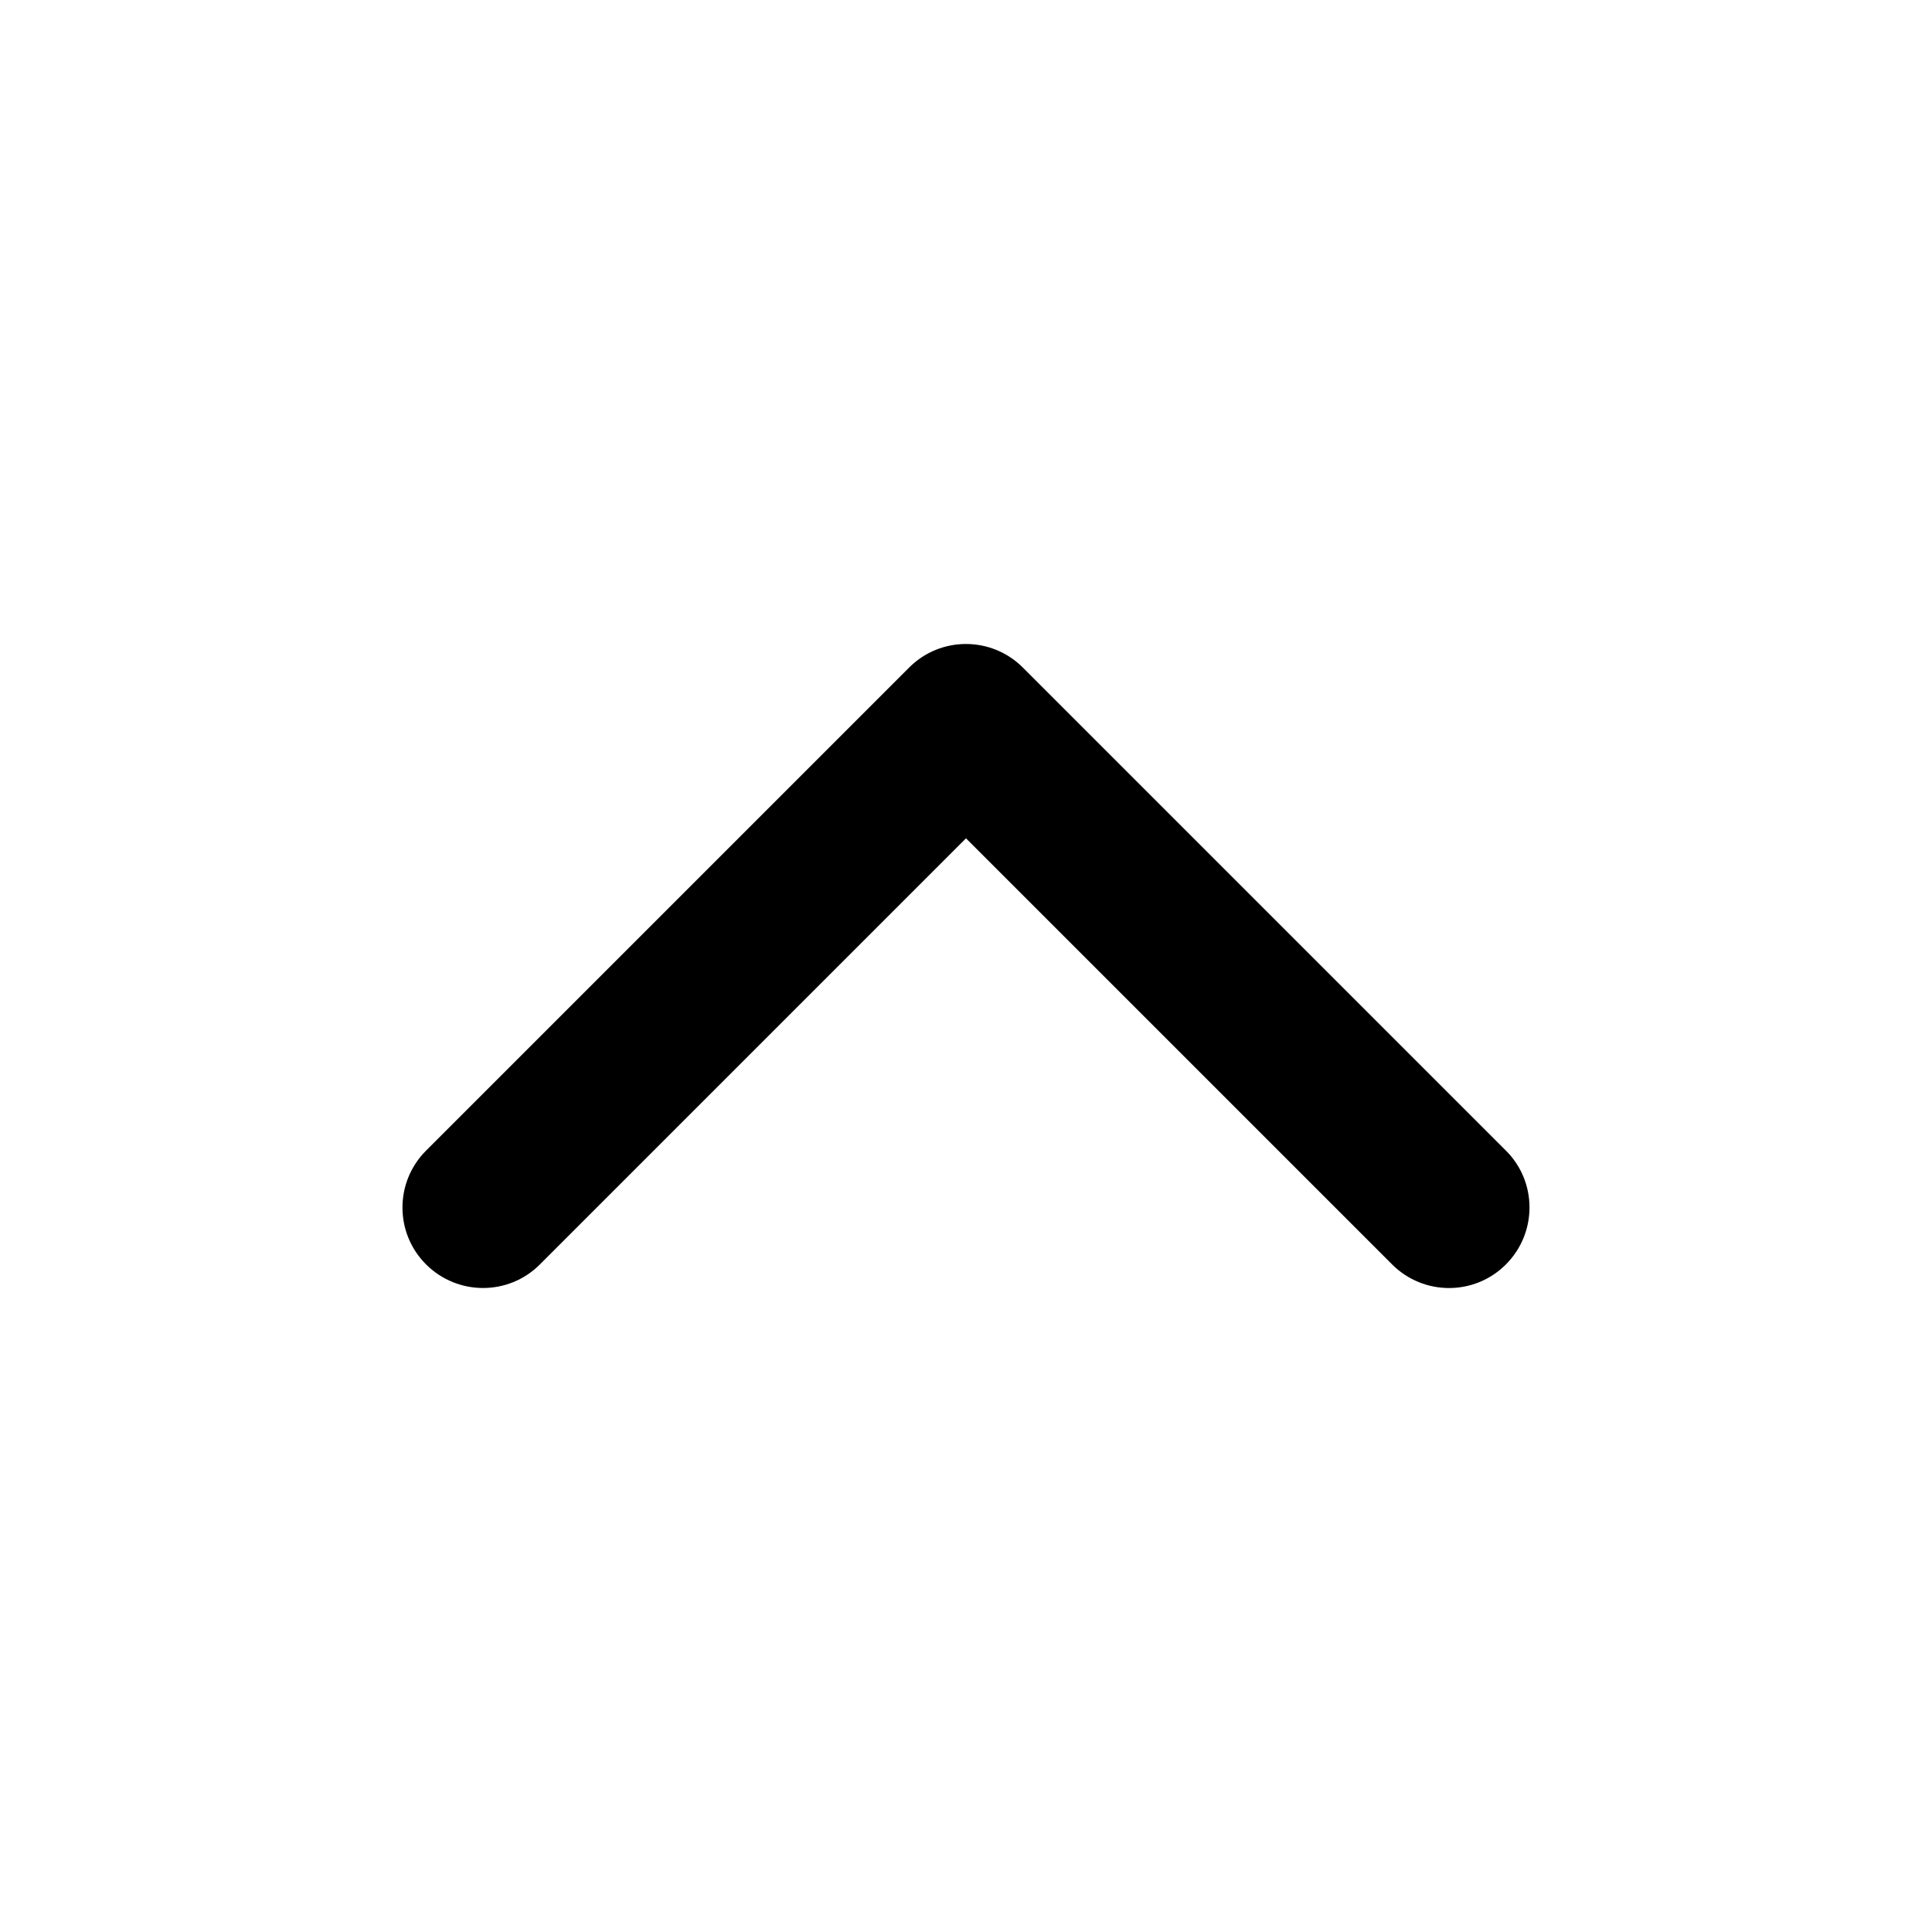
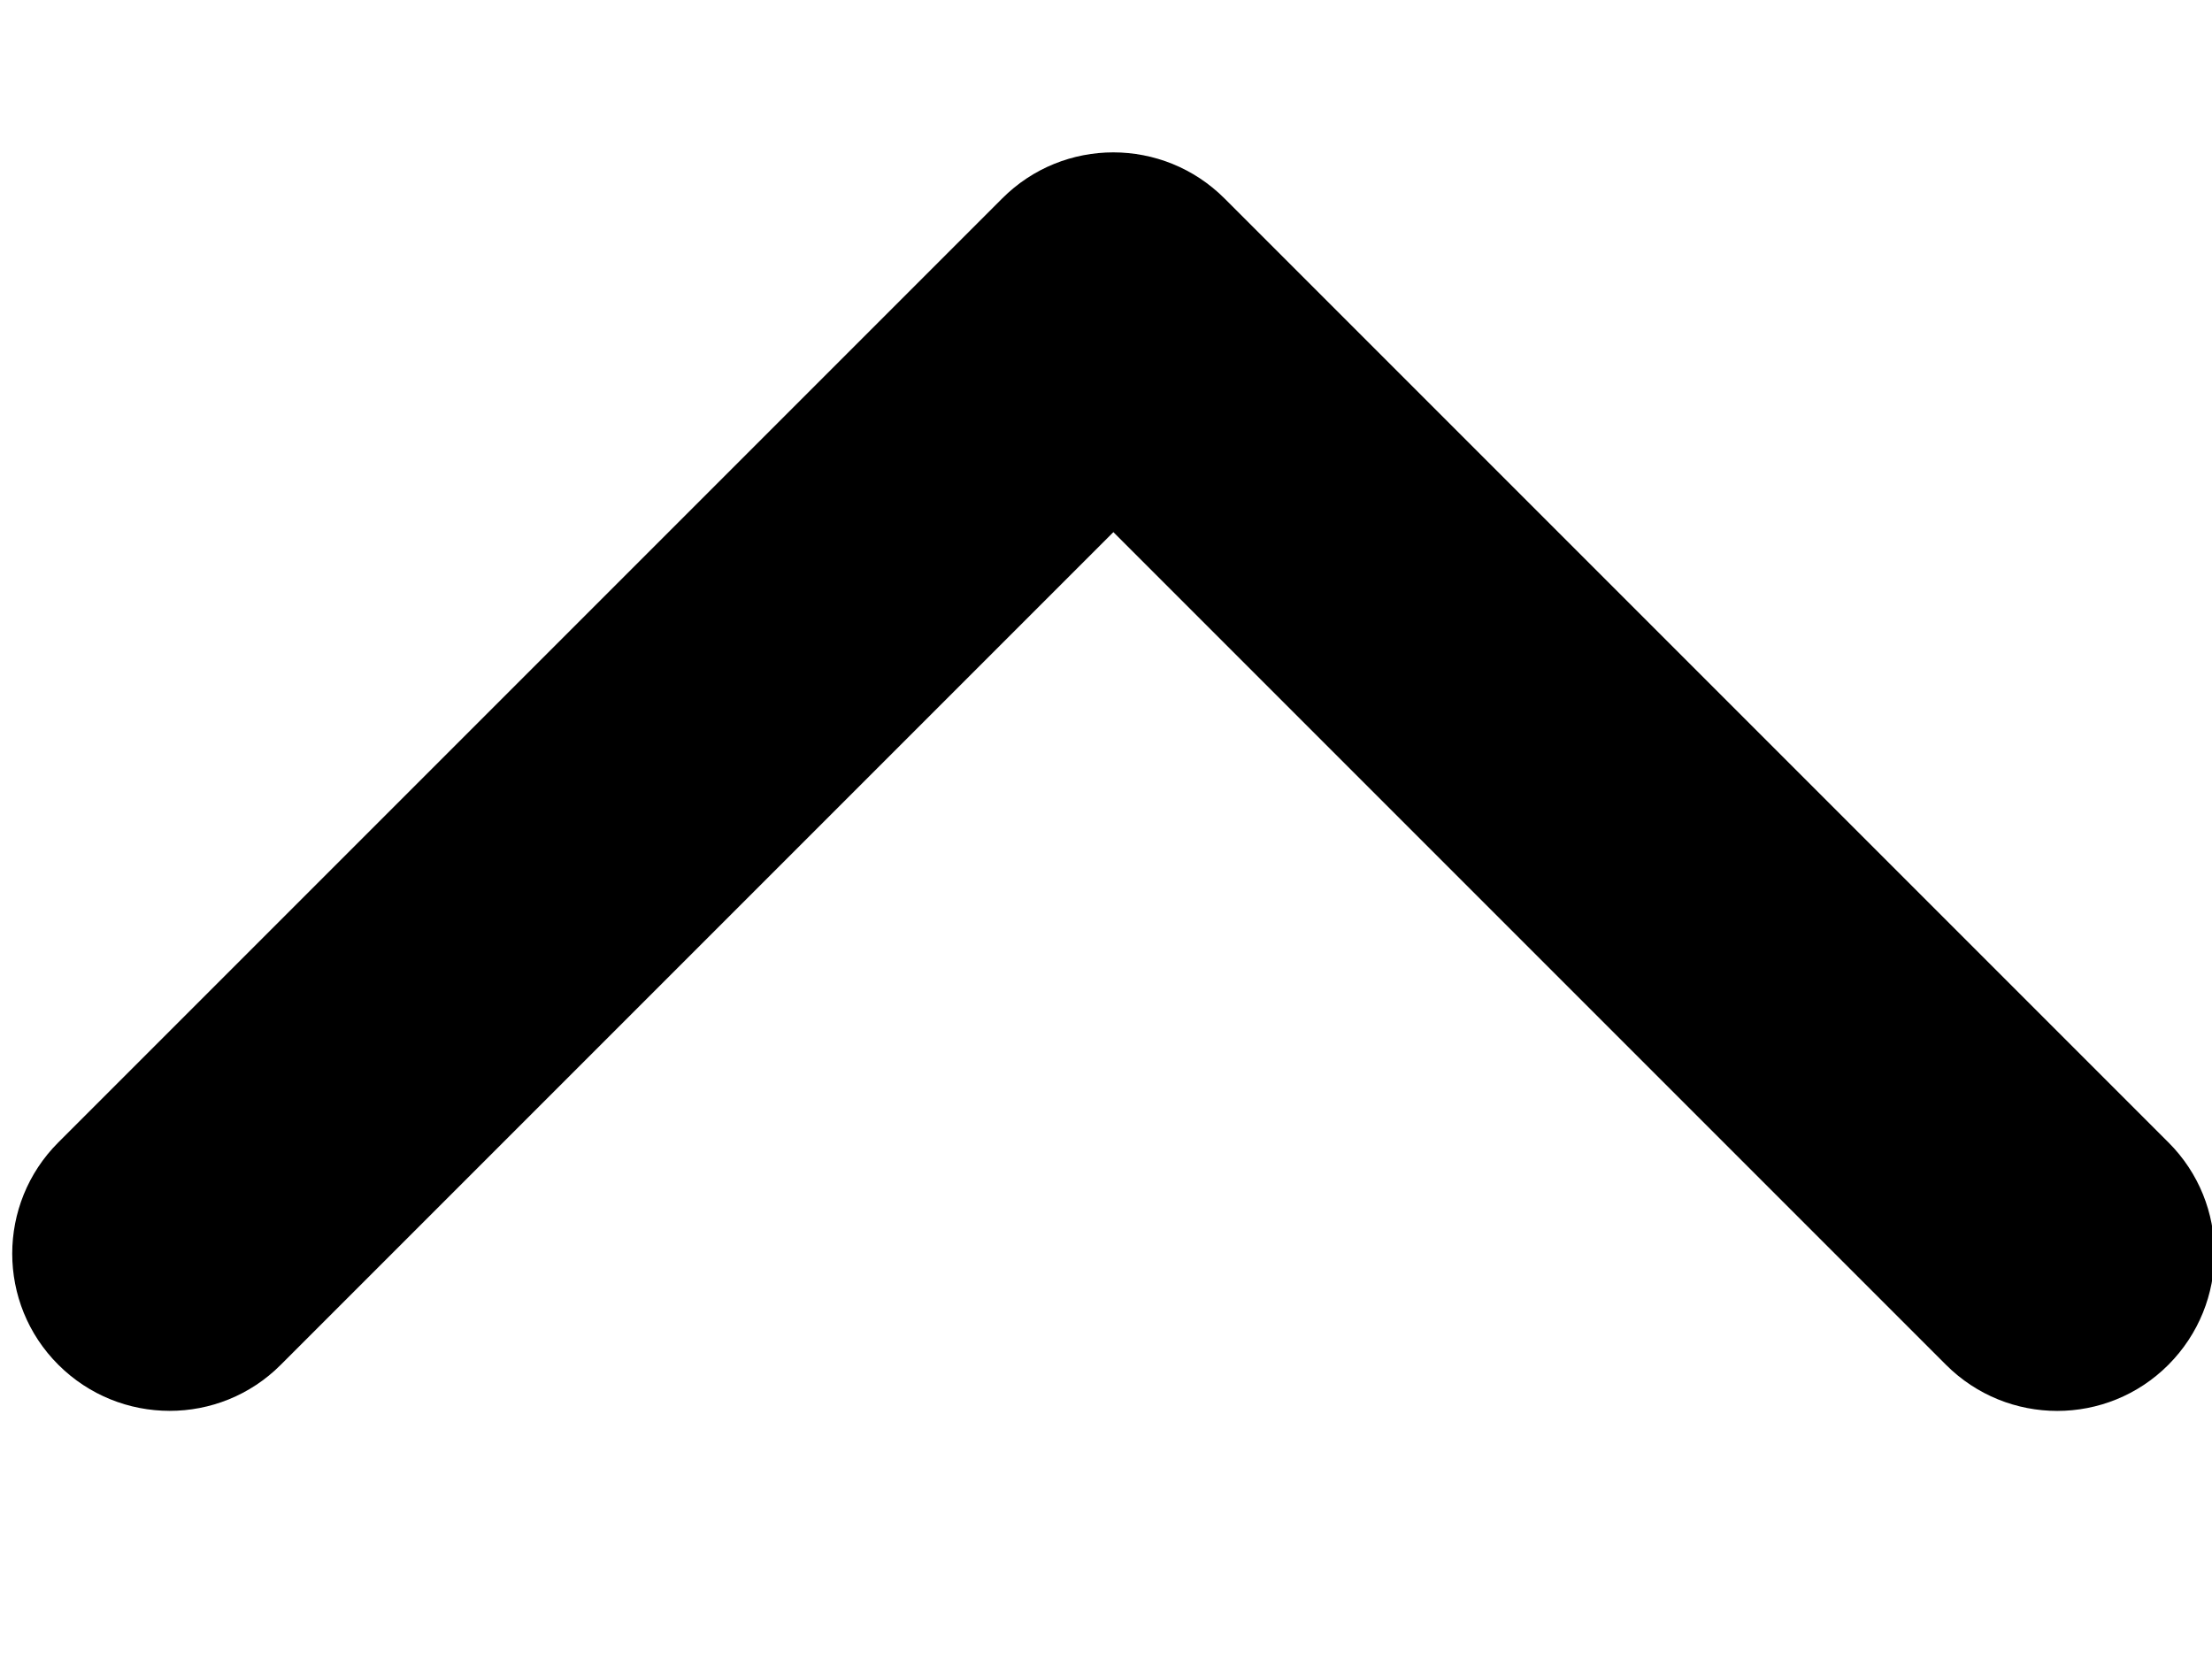
- <svg xmlns="http://www.w3.org/2000/svg" version="1.1" viewBox="0 0 1024 1024" class="app-c-expander__icon app-c-expander__icon--up" aria-hidden="true" focusable="false">
+ <svg xmlns="http://www.w3.org/2000/svg" version="1.1" viewBox="210 300 600 450" class="app-c-expander__icon app-c-expander__icon--up" aria-hidden="true" focusable="false">
  <path d="m798.16 609.84l-256-256c-16.683-16.683-43.691-16.683-60.331 0l-256 256c-16.683 16.683-16.683 43.691 0 60.331s43.691 16.683 60.331 0l225.84-225.84 225.84 225.84c16.683 16.683 43.691 16.683 60.331 0s16.683-43.691 0-60.331z" />
</svg>
